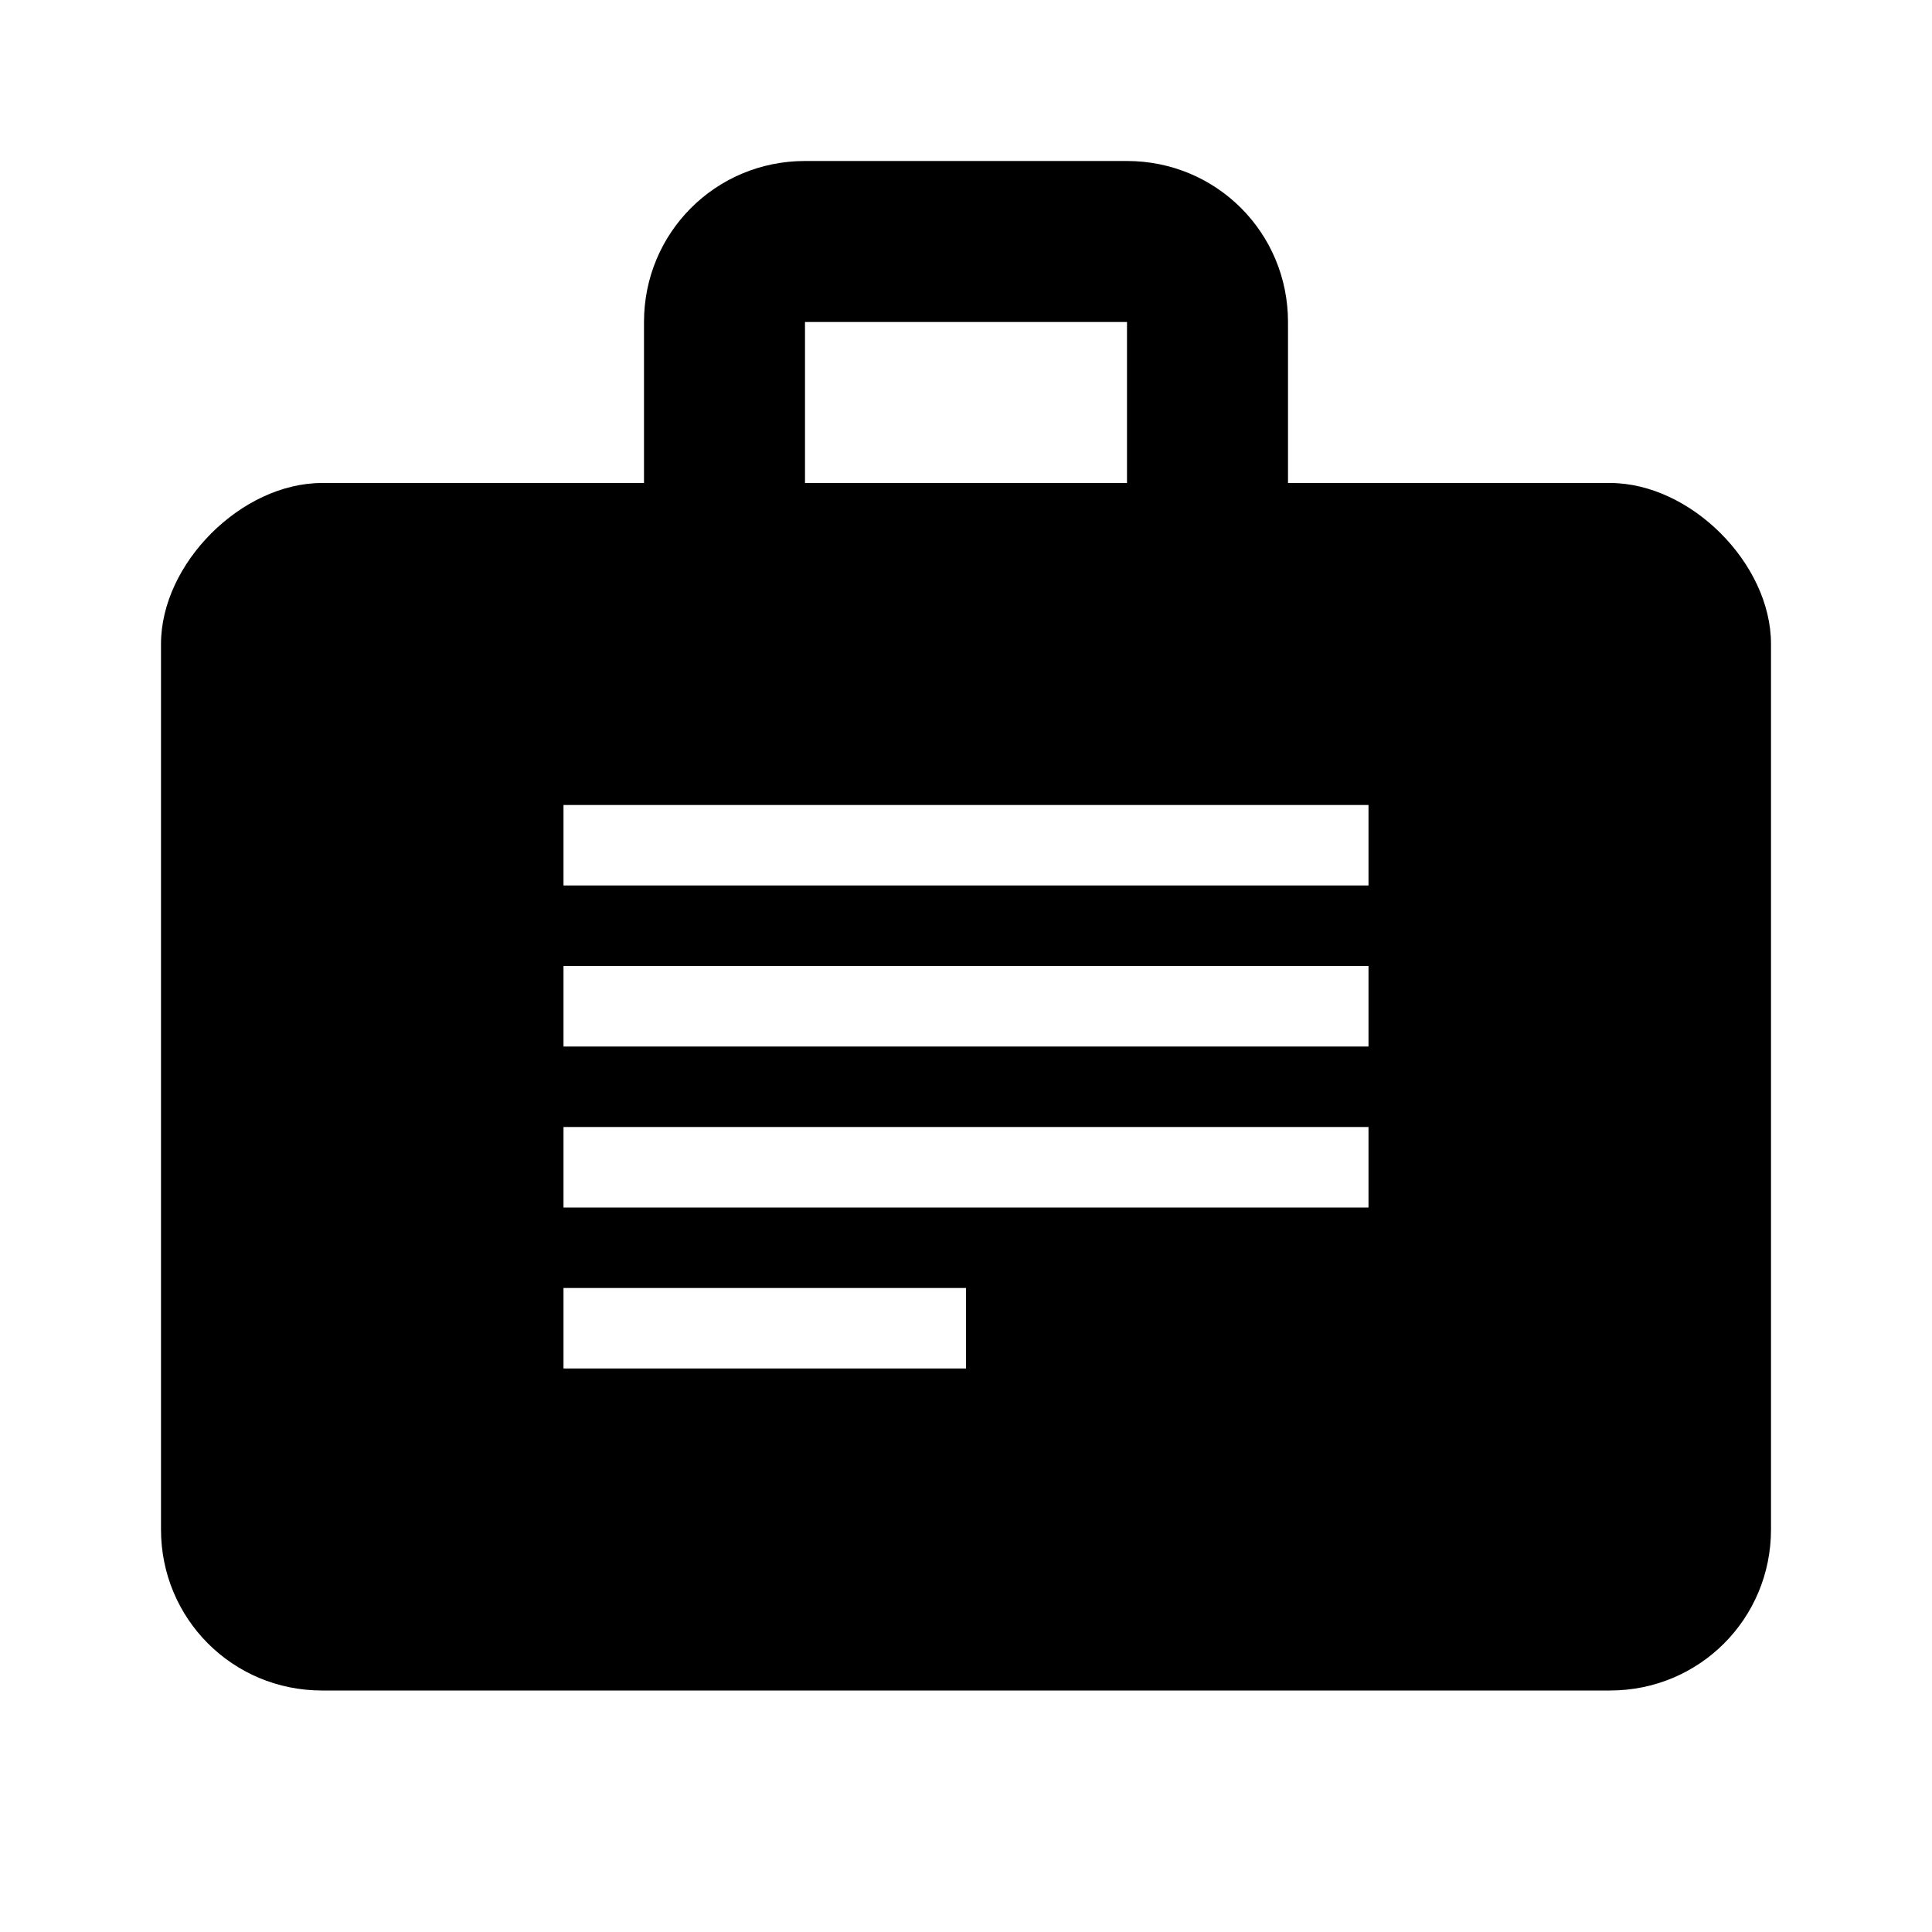
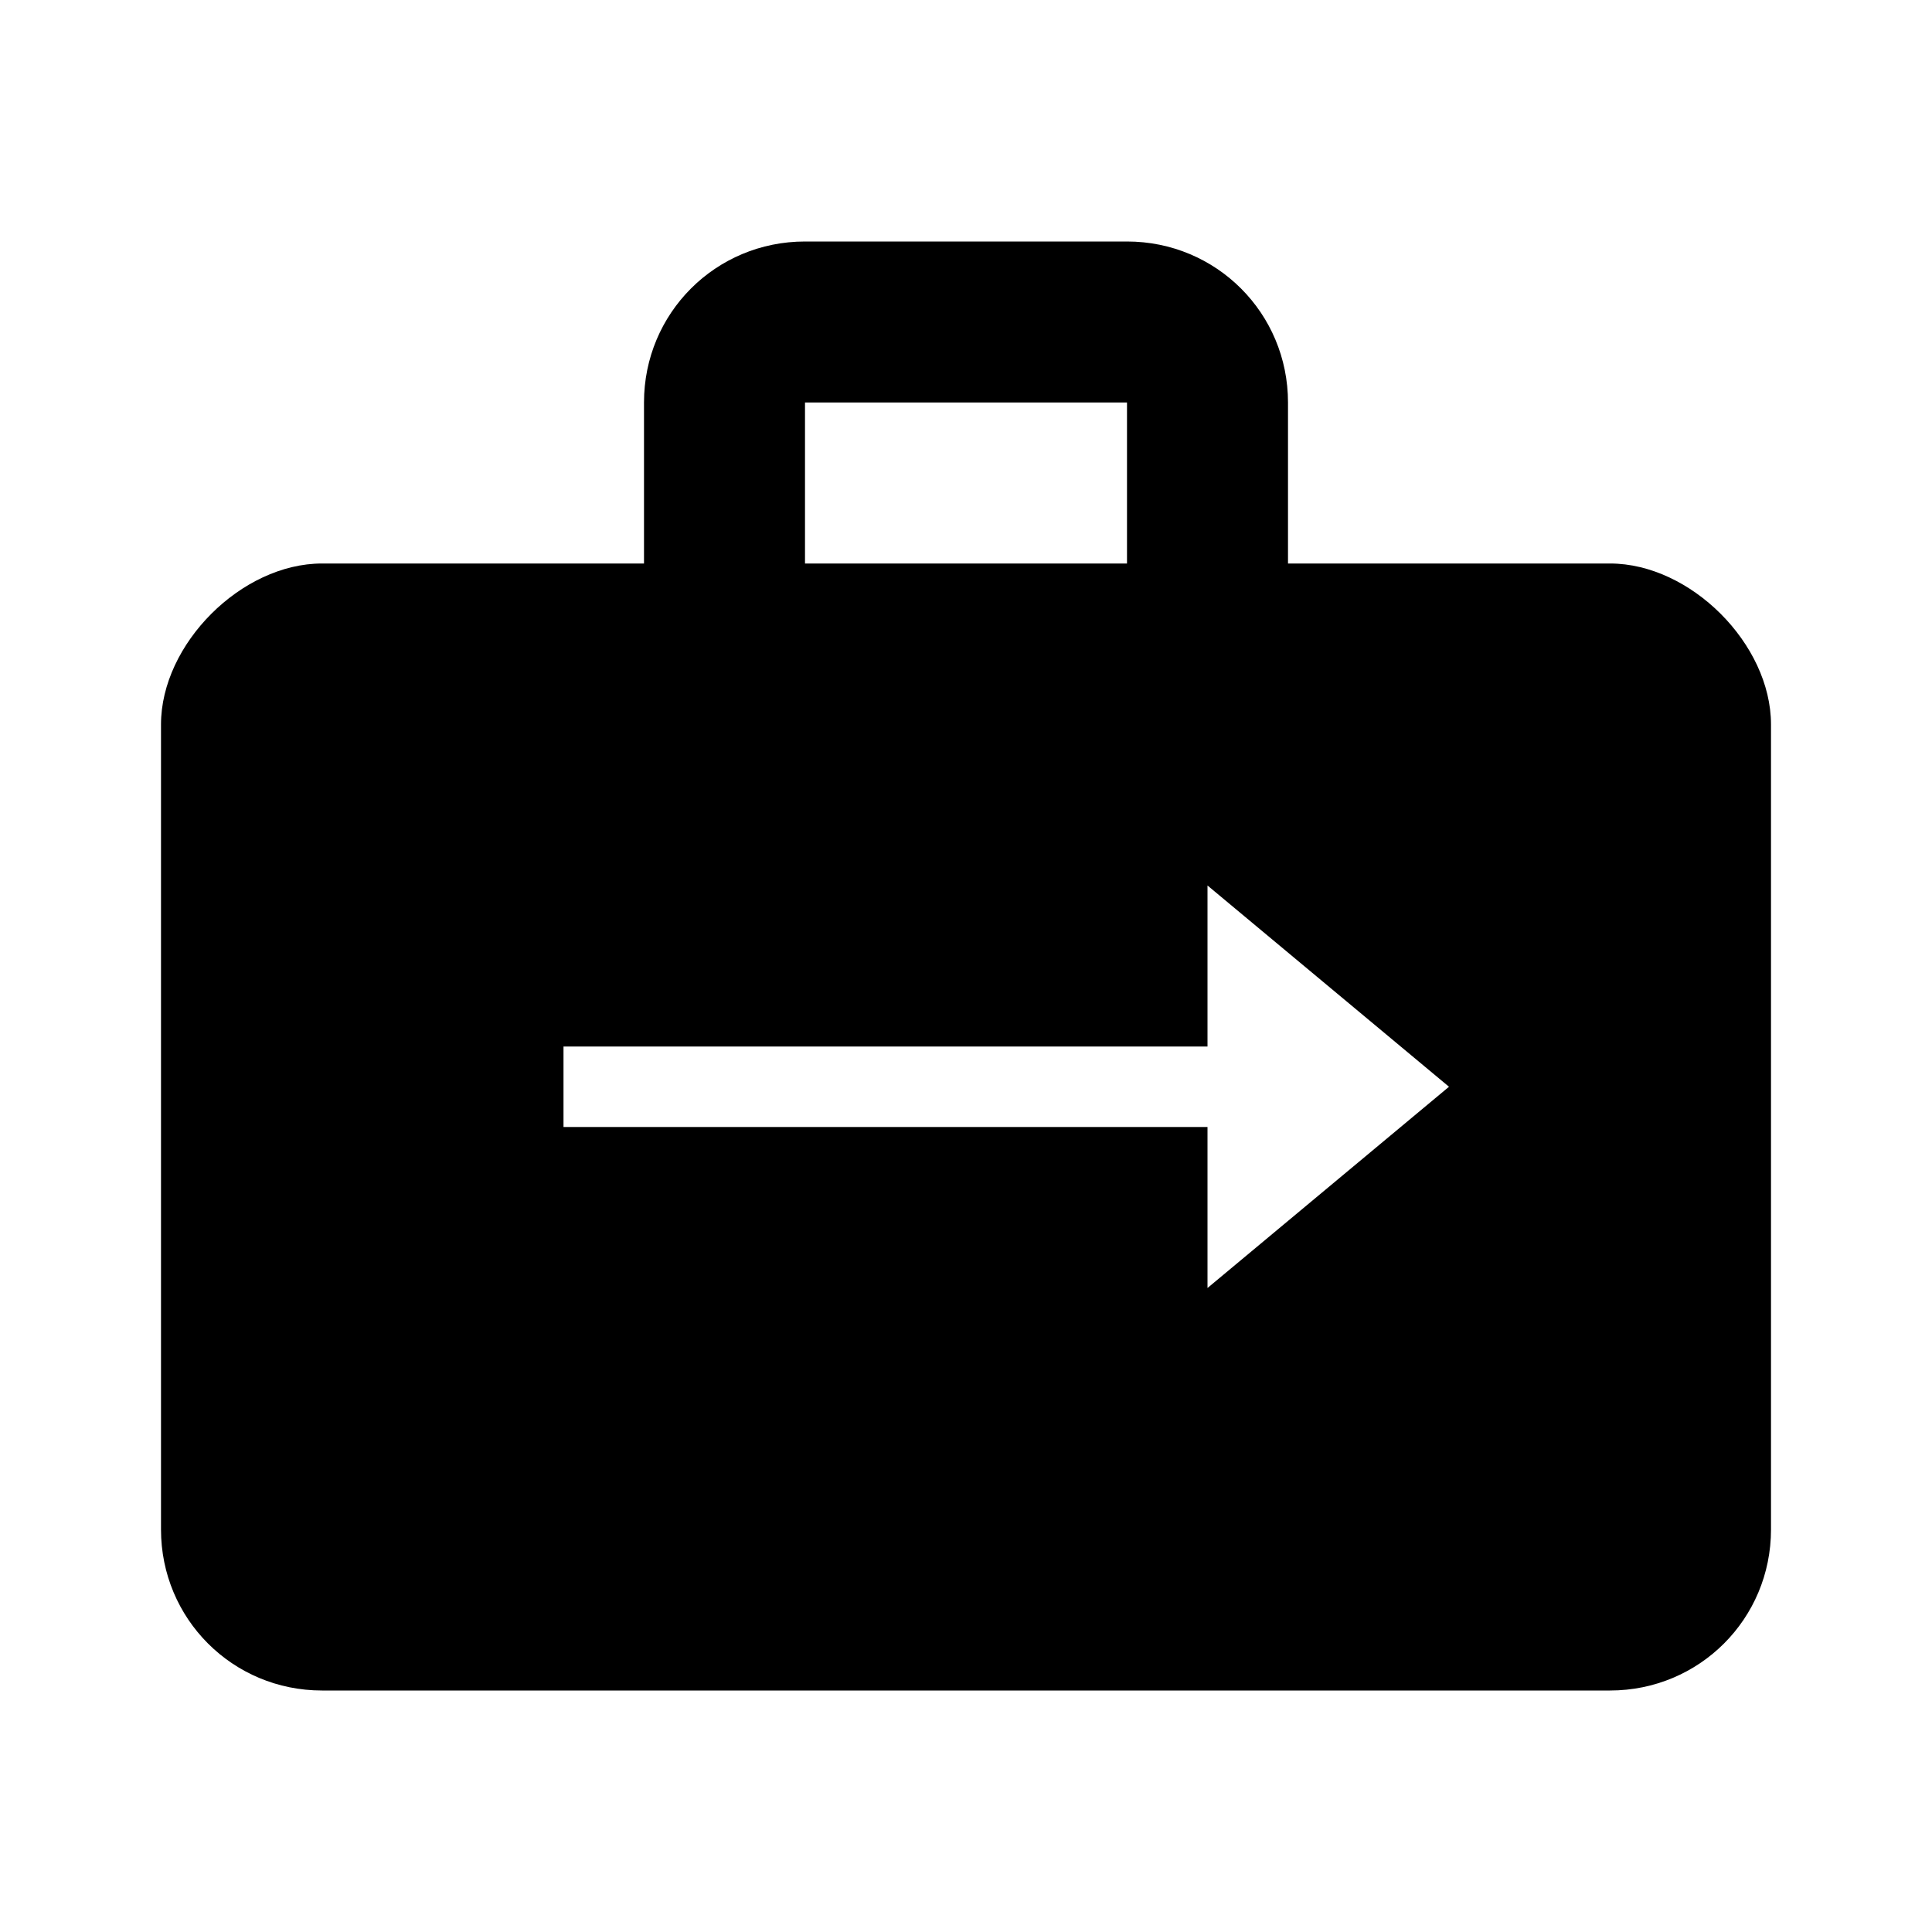
<svg xmlns="http://www.w3.org/2000/svg" width="24" height="24" viewBox="0 0 24 24" fill="none">
-   <path fill-rule="evenodd" clip-rule="evenodd" d="M16 4V6H20C21 6 22 7 22 8V19C22 20.11 21.11 21 20 21H4C2.89 21 2 20.11 2 19V8C2 7 3 6 4 6H8V4C8 2.89 8.89 2 10 2H14C15.11 2 16 2.89 16 4ZM14 4H10V6H14V4ZM7 16H12V17H7V16ZM7 12H17V13H7V12ZM17 15H7V14H17V15ZM7 11V10H17V11H7Z" fill="black" />
+   <path fill-rule="evenodd" clip-rule="evenodd" d="M16 5V7H20C21 7 22 8 22 9V19C22 20.11 21.11 21 20 21H4C2.89 21 2 20.11 2 19V9C2 8 3 7 4 7H8V5C8 3.89 8.89 3 10 3H14C15.11 3 16 3.89 16 5ZM14 5H10V7H14V5ZM15 14V16L18 13.5L15 11V13H7V14H15Z" fill="black" />
</svg>
